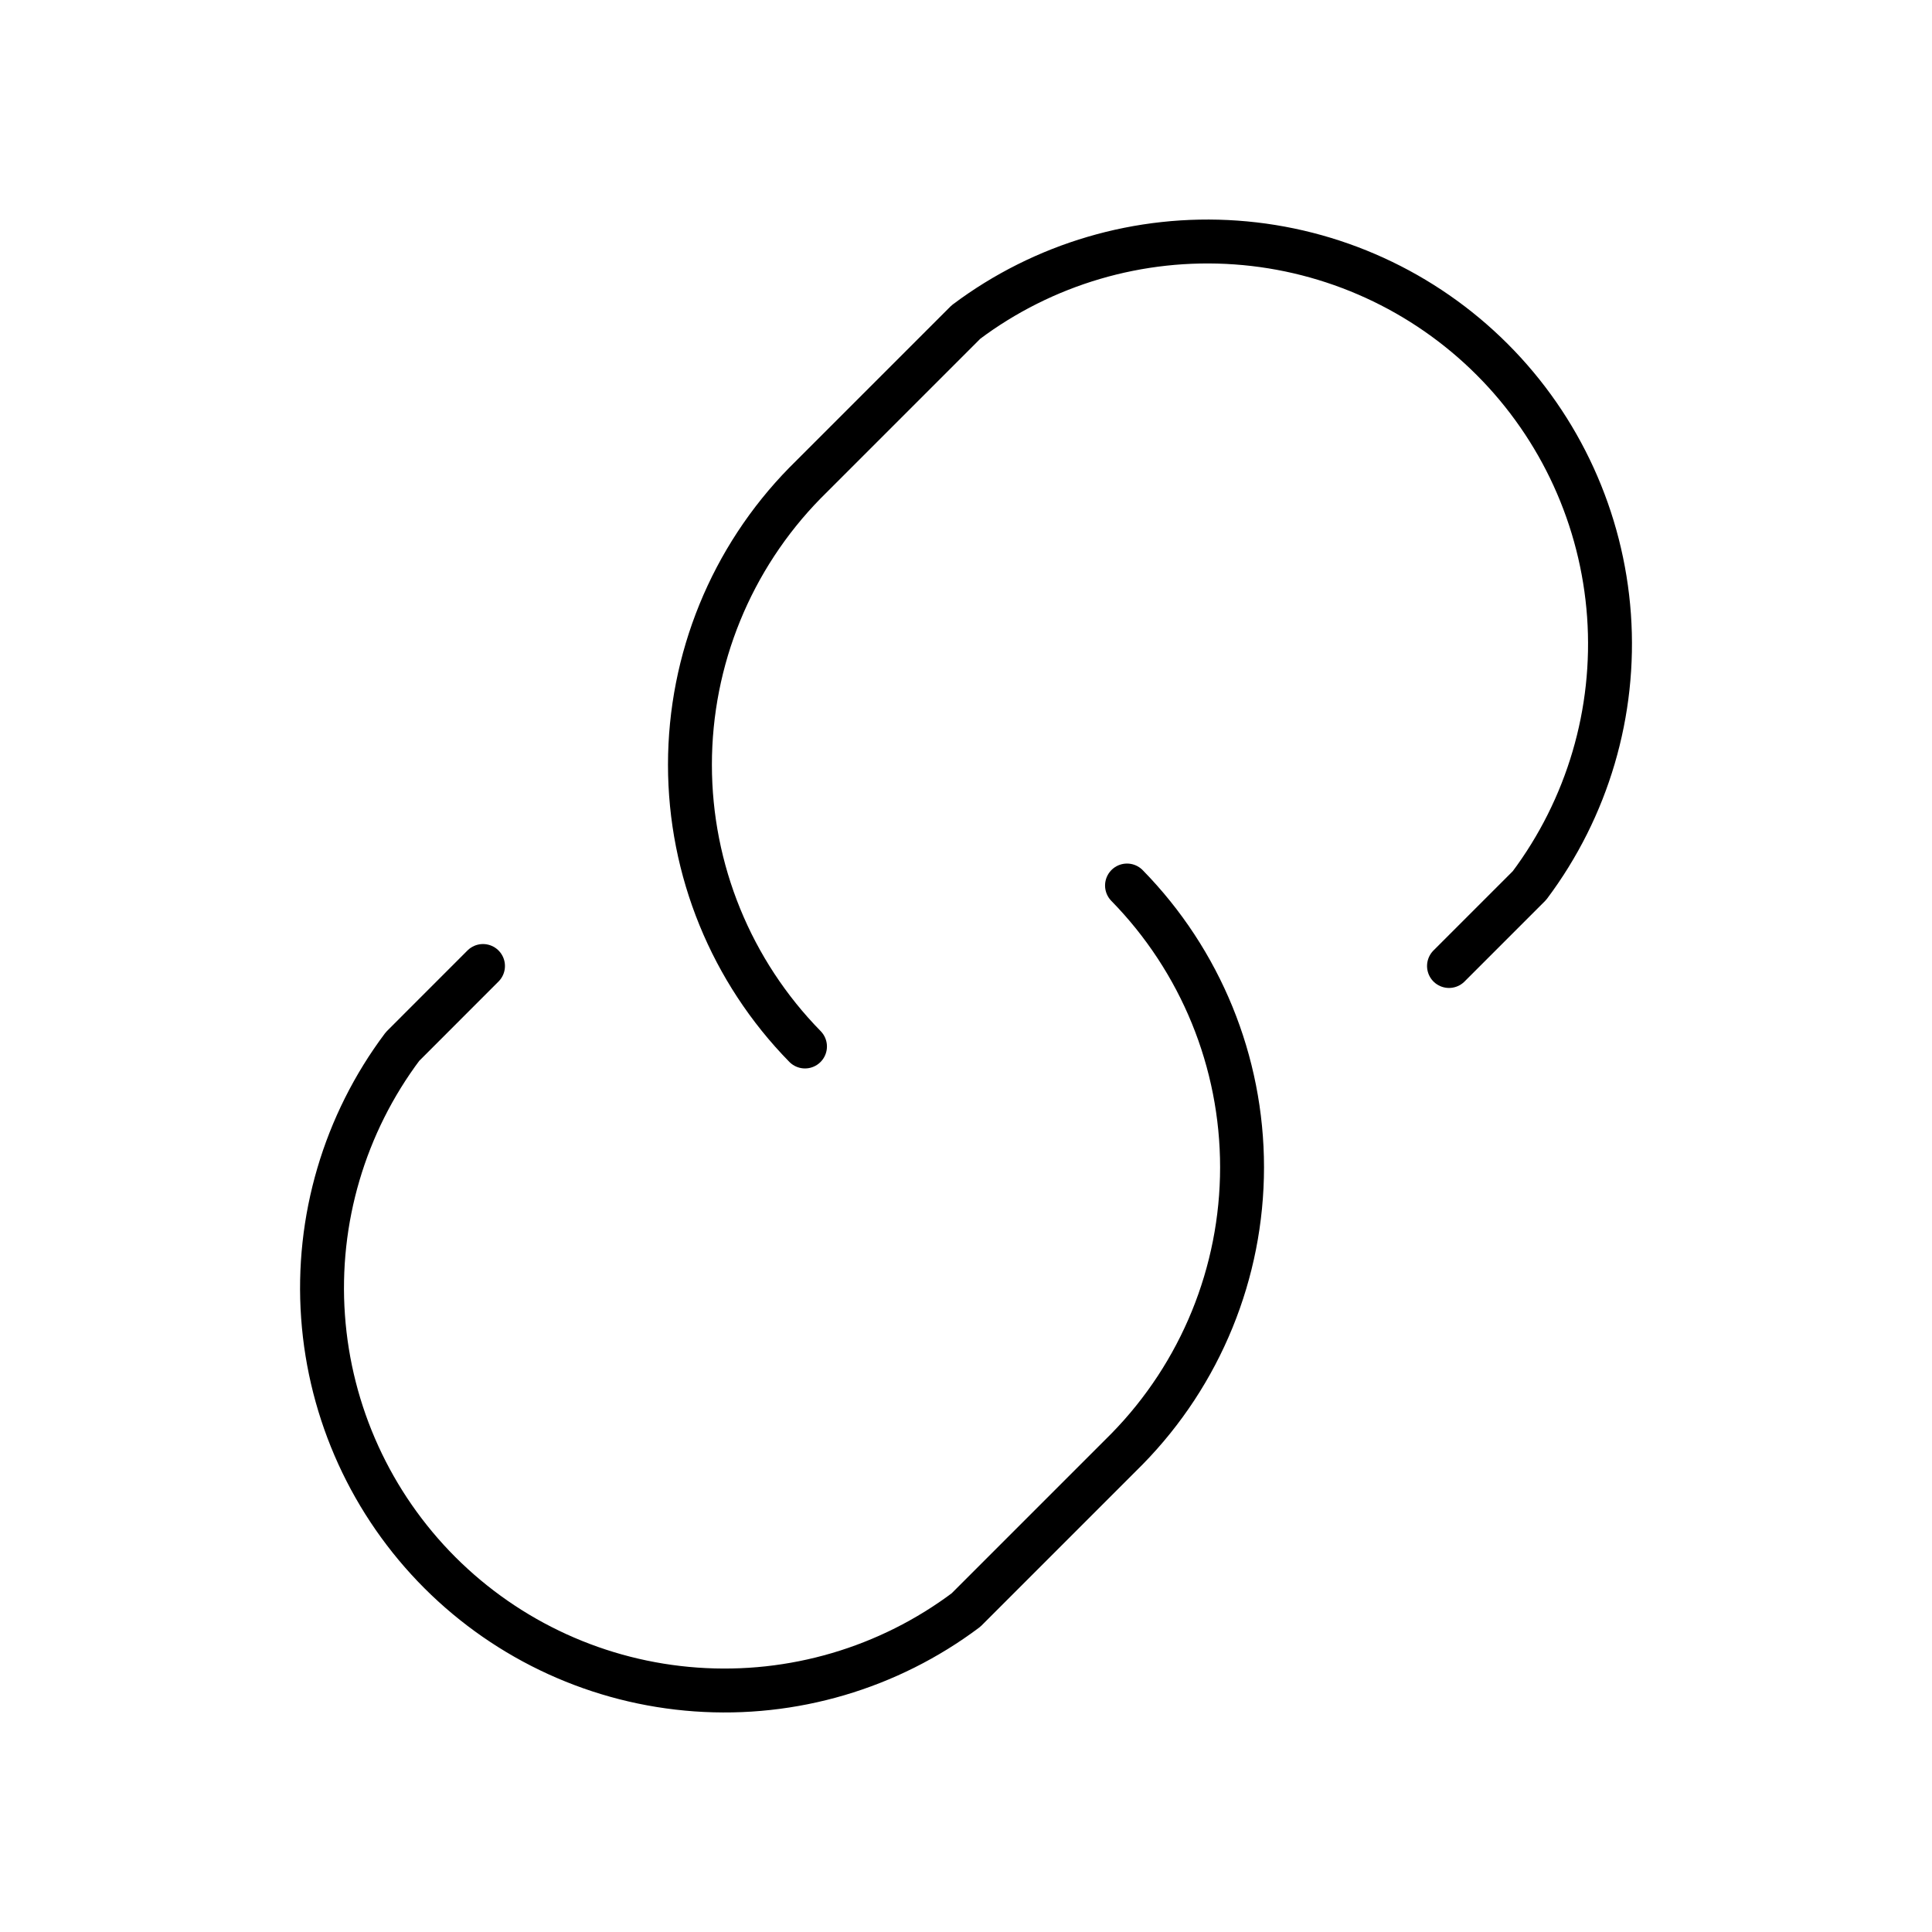
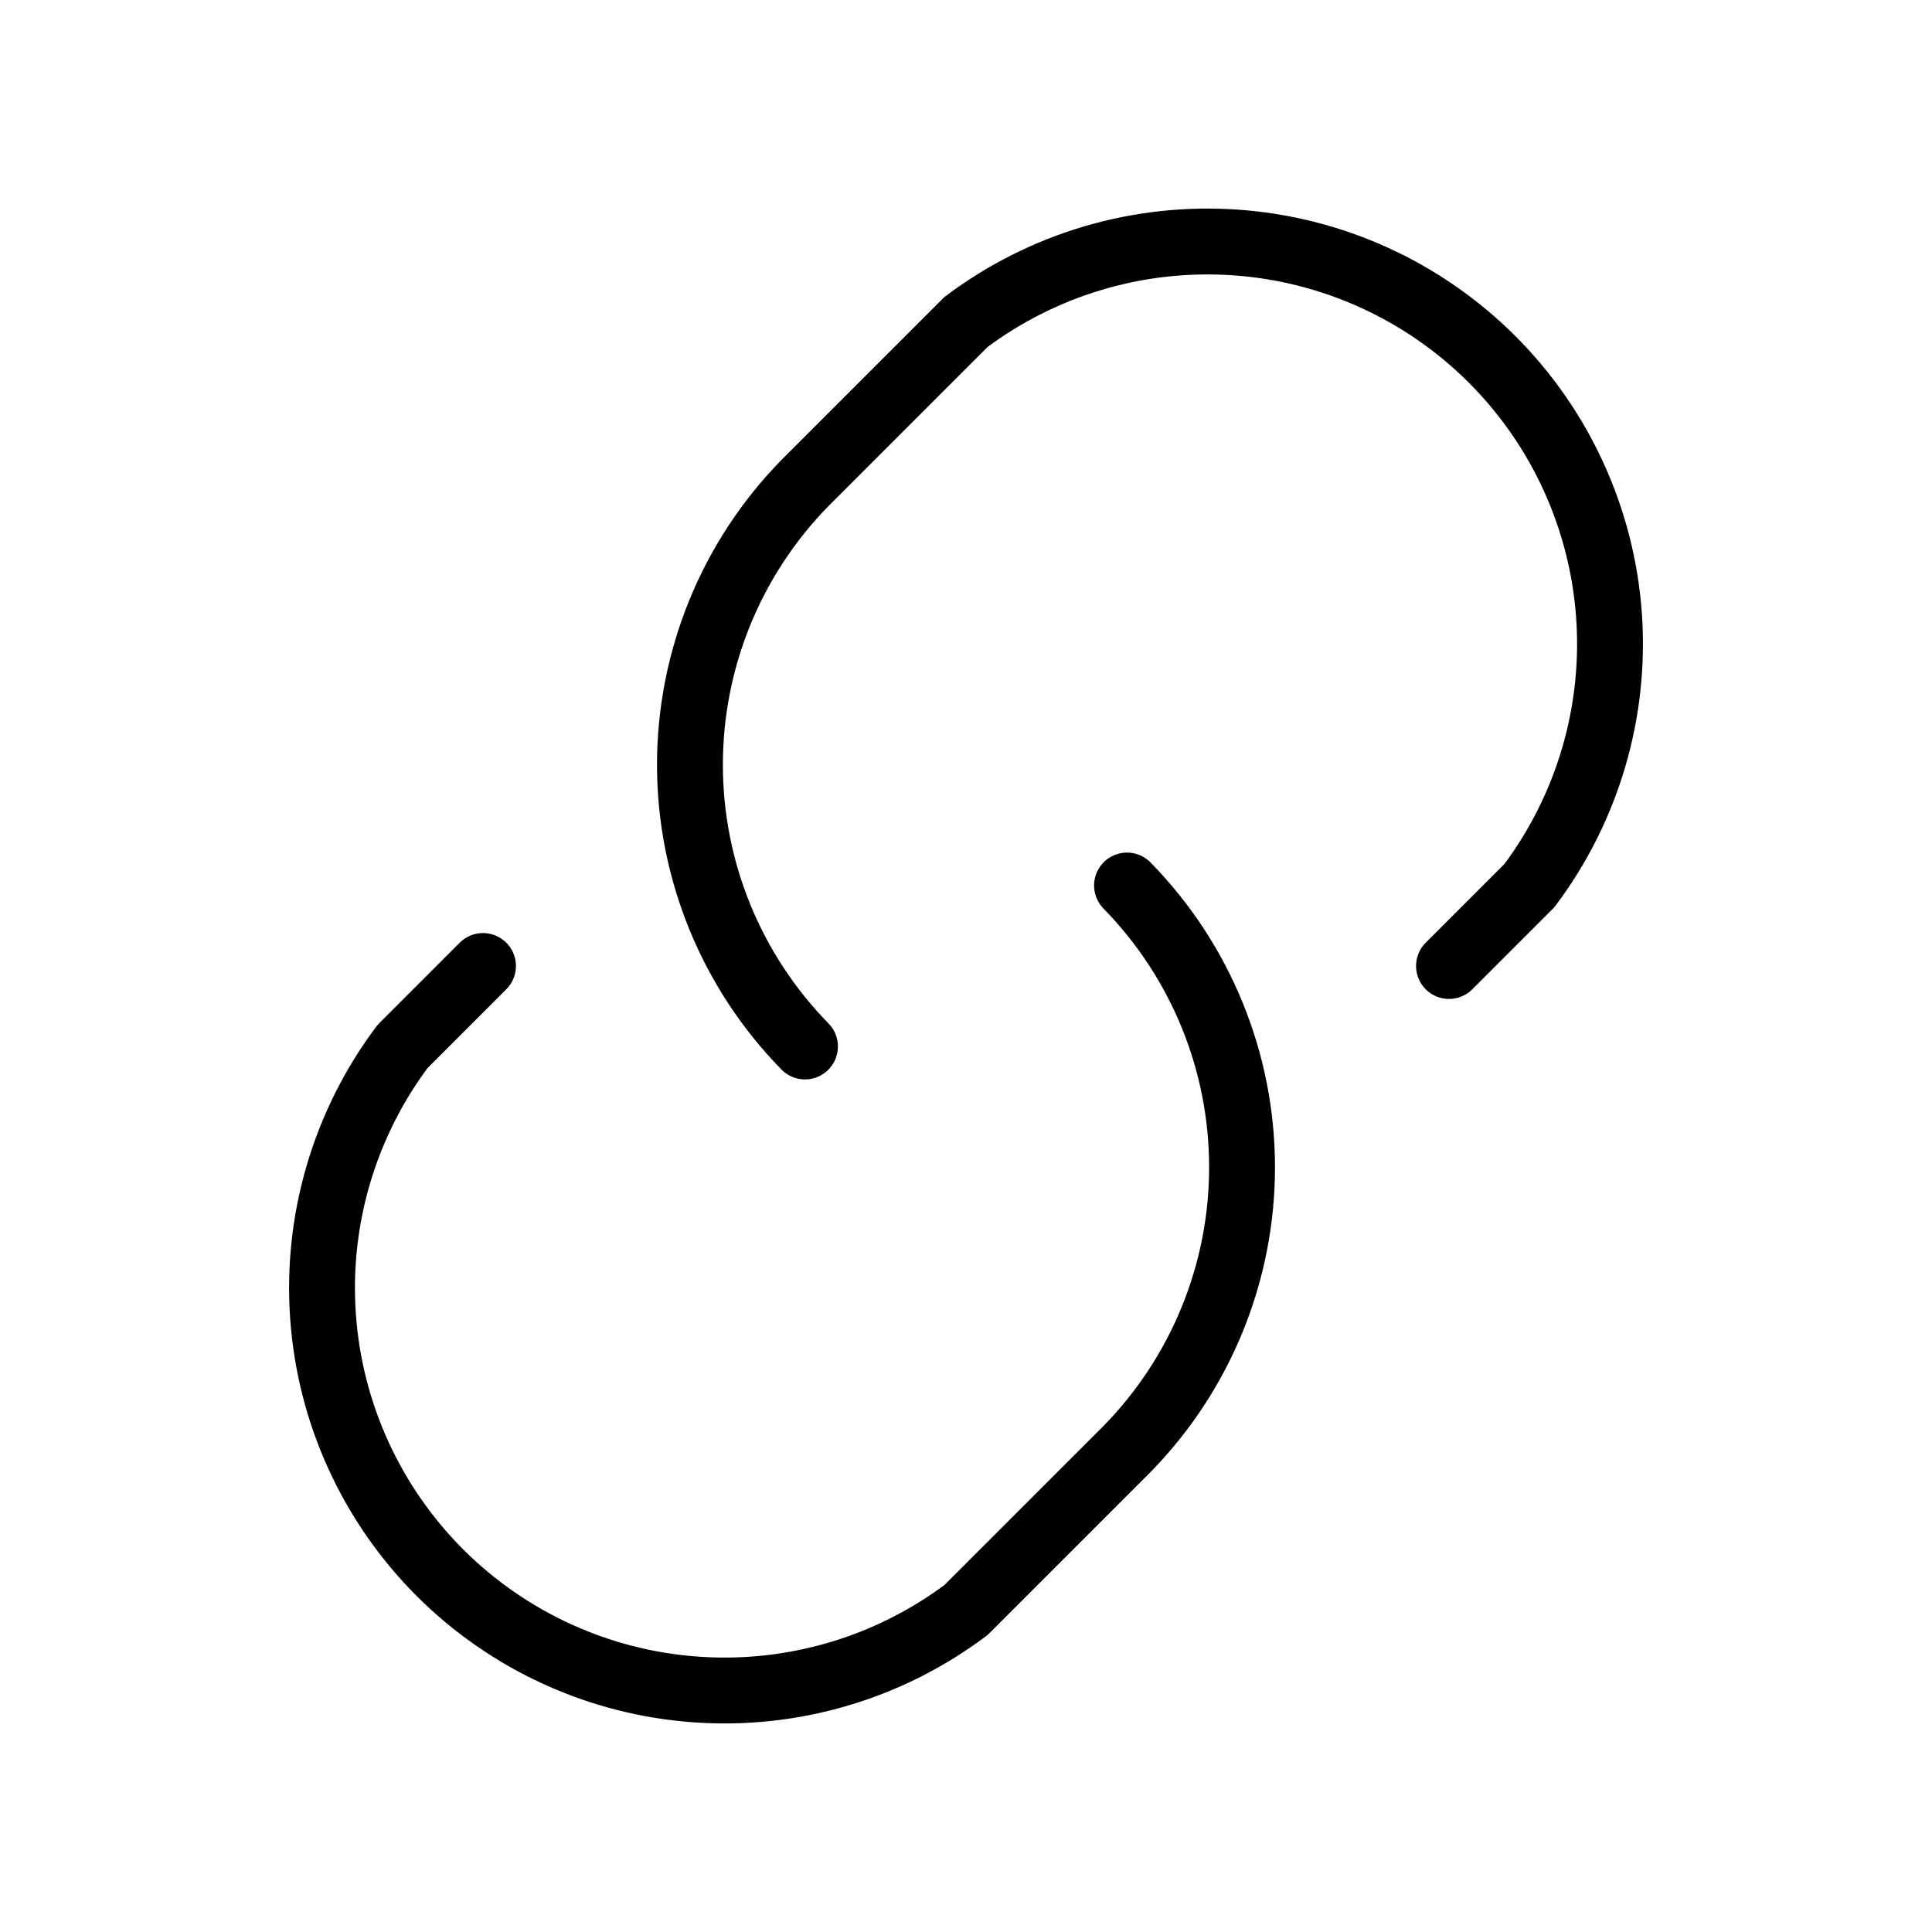
<svg xmlns="http://www.w3.org/2000/svg" width="44" height="44" viewBox="0 0 44 44" fill="none">
-   <path d="M18.333 23.833C16.654 22.12 15.713 19.816 15.713 17.417C15.713 15.017 16.654 12.713 18.333 11L22 7.333C23.765 6.009 25.949 5.367 28.15 5.523C30.351 5.679 32.422 6.625 33.982 8.185C35.542 9.745 36.487 11.816 36.644 14.017C36.8 16.218 36.157 18.401 34.833 20.167L33 22" stroke="black" stroke-linecap="round" stroke-linejoin="round" />
-   <path d="M25.667 20.167C27.346 21.881 28.287 24.184 28.287 26.584C28.287 28.983 27.346 31.287 25.667 33L22 36.667C20.235 37.991 18.051 38.634 15.85 38.477C13.649 38.321 11.579 37.376 10.018 35.816C8.458 34.255 7.513 32.184 7.357 29.983C7.2 27.782 7.843 25.599 9.167 23.834L11 22" stroke="black" stroke-linecap="round" stroke-linejoin="round" />
+   <path d="M18.333 23.833C16.654 22.12 15.713 19.816 15.713 17.417C15.713 15.017 16.654 12.713 18.333 11L22 7.333C23.765 6.009 25.949 5.367 28.15 5.523C30.351 5.679 32.422 6.625 33.982 8.185C35.542 9.745 36.487 11.816 36.644 14.017C36.8 16.218 36.157 18.401 34.833 20.167L33 22" stroke="black" stroke-width="1.5" stroke-linecap="round" stroke-linejoin="round" />
+   <path d="M25.667 20.167C27.346 21.881 28.287 24.184 28.287 26.584C28.287 28.983 27.346 31.287 25.667 33L22 36.667C20.235 37.991 18.051 38.634 15.85 38.477C13.649 38.321 11.579 37.376 10.018 35.816C8.458 34.255 7.513 32.184 7.357 29.983C7.2 27.782 7.843 25.599 9.167 23.834L11 22" stroke="black" stroke-width="1.5" stroke-linecap="round" stroke-linejoin="round" />
</svg>
